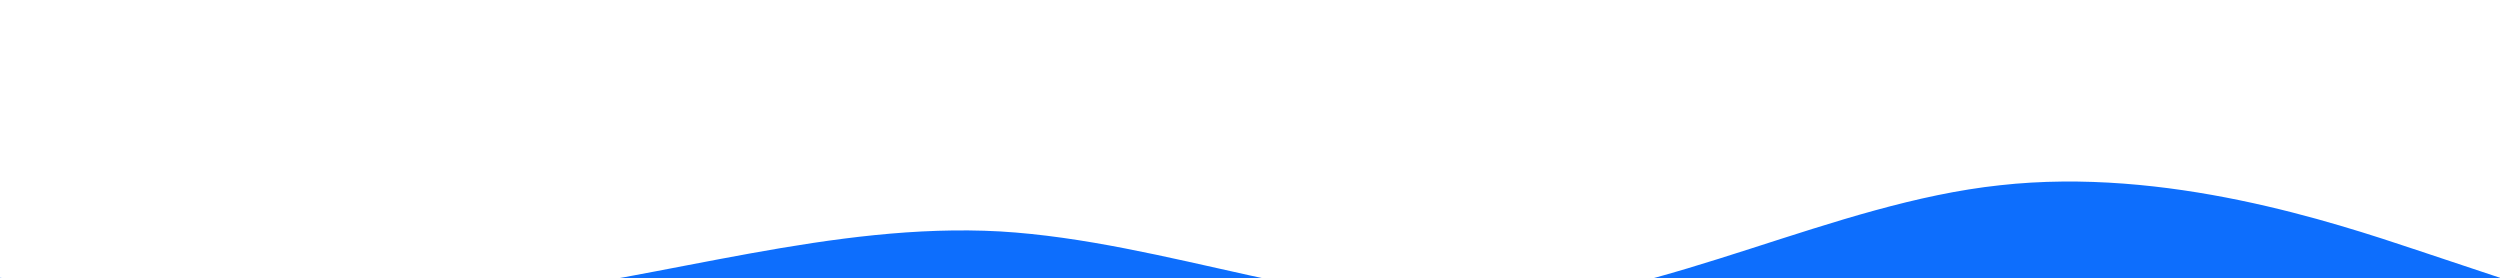
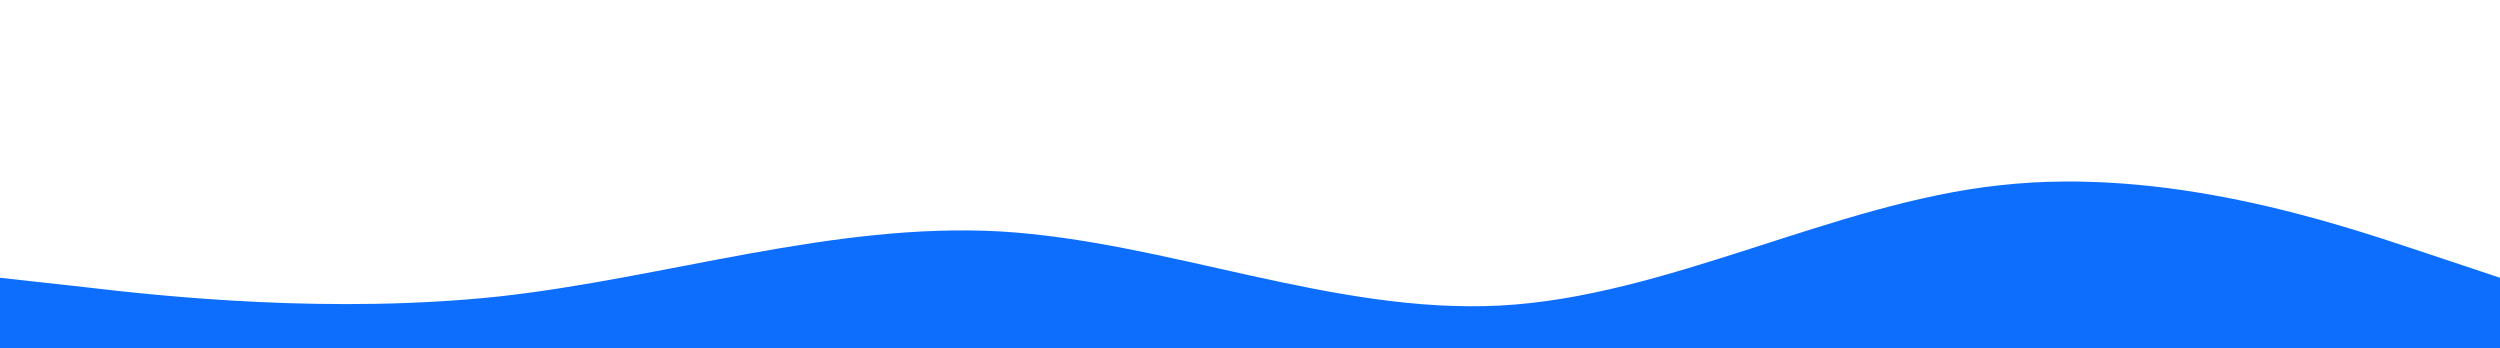
- <svg xmlns="http://www.w3.org/2000/svg" viewBox="0 0 1440 160">
+ <svg xmlns="http://www.w3.org/2000/svg" viewBox="0 0 1440 200">
  <path fill="#0d6efd" fill-opacity="1" d="M0,160L48,165.3C96,171,192,181,288,170.7C384,160,480,128,576,133.3C672,139,768,181,864,176C960,171,1056,117,1152,106.7C1248,96,1344,128,1392,144L1440,160L1440,320L1392,320C1344,320,1248,320,1152,320C1056,320,960,320,864,320C768,320,672,320,576,320C480,320,384,320,288,320C192,320,96,320,48,320L0,320Z" />
</svg>
